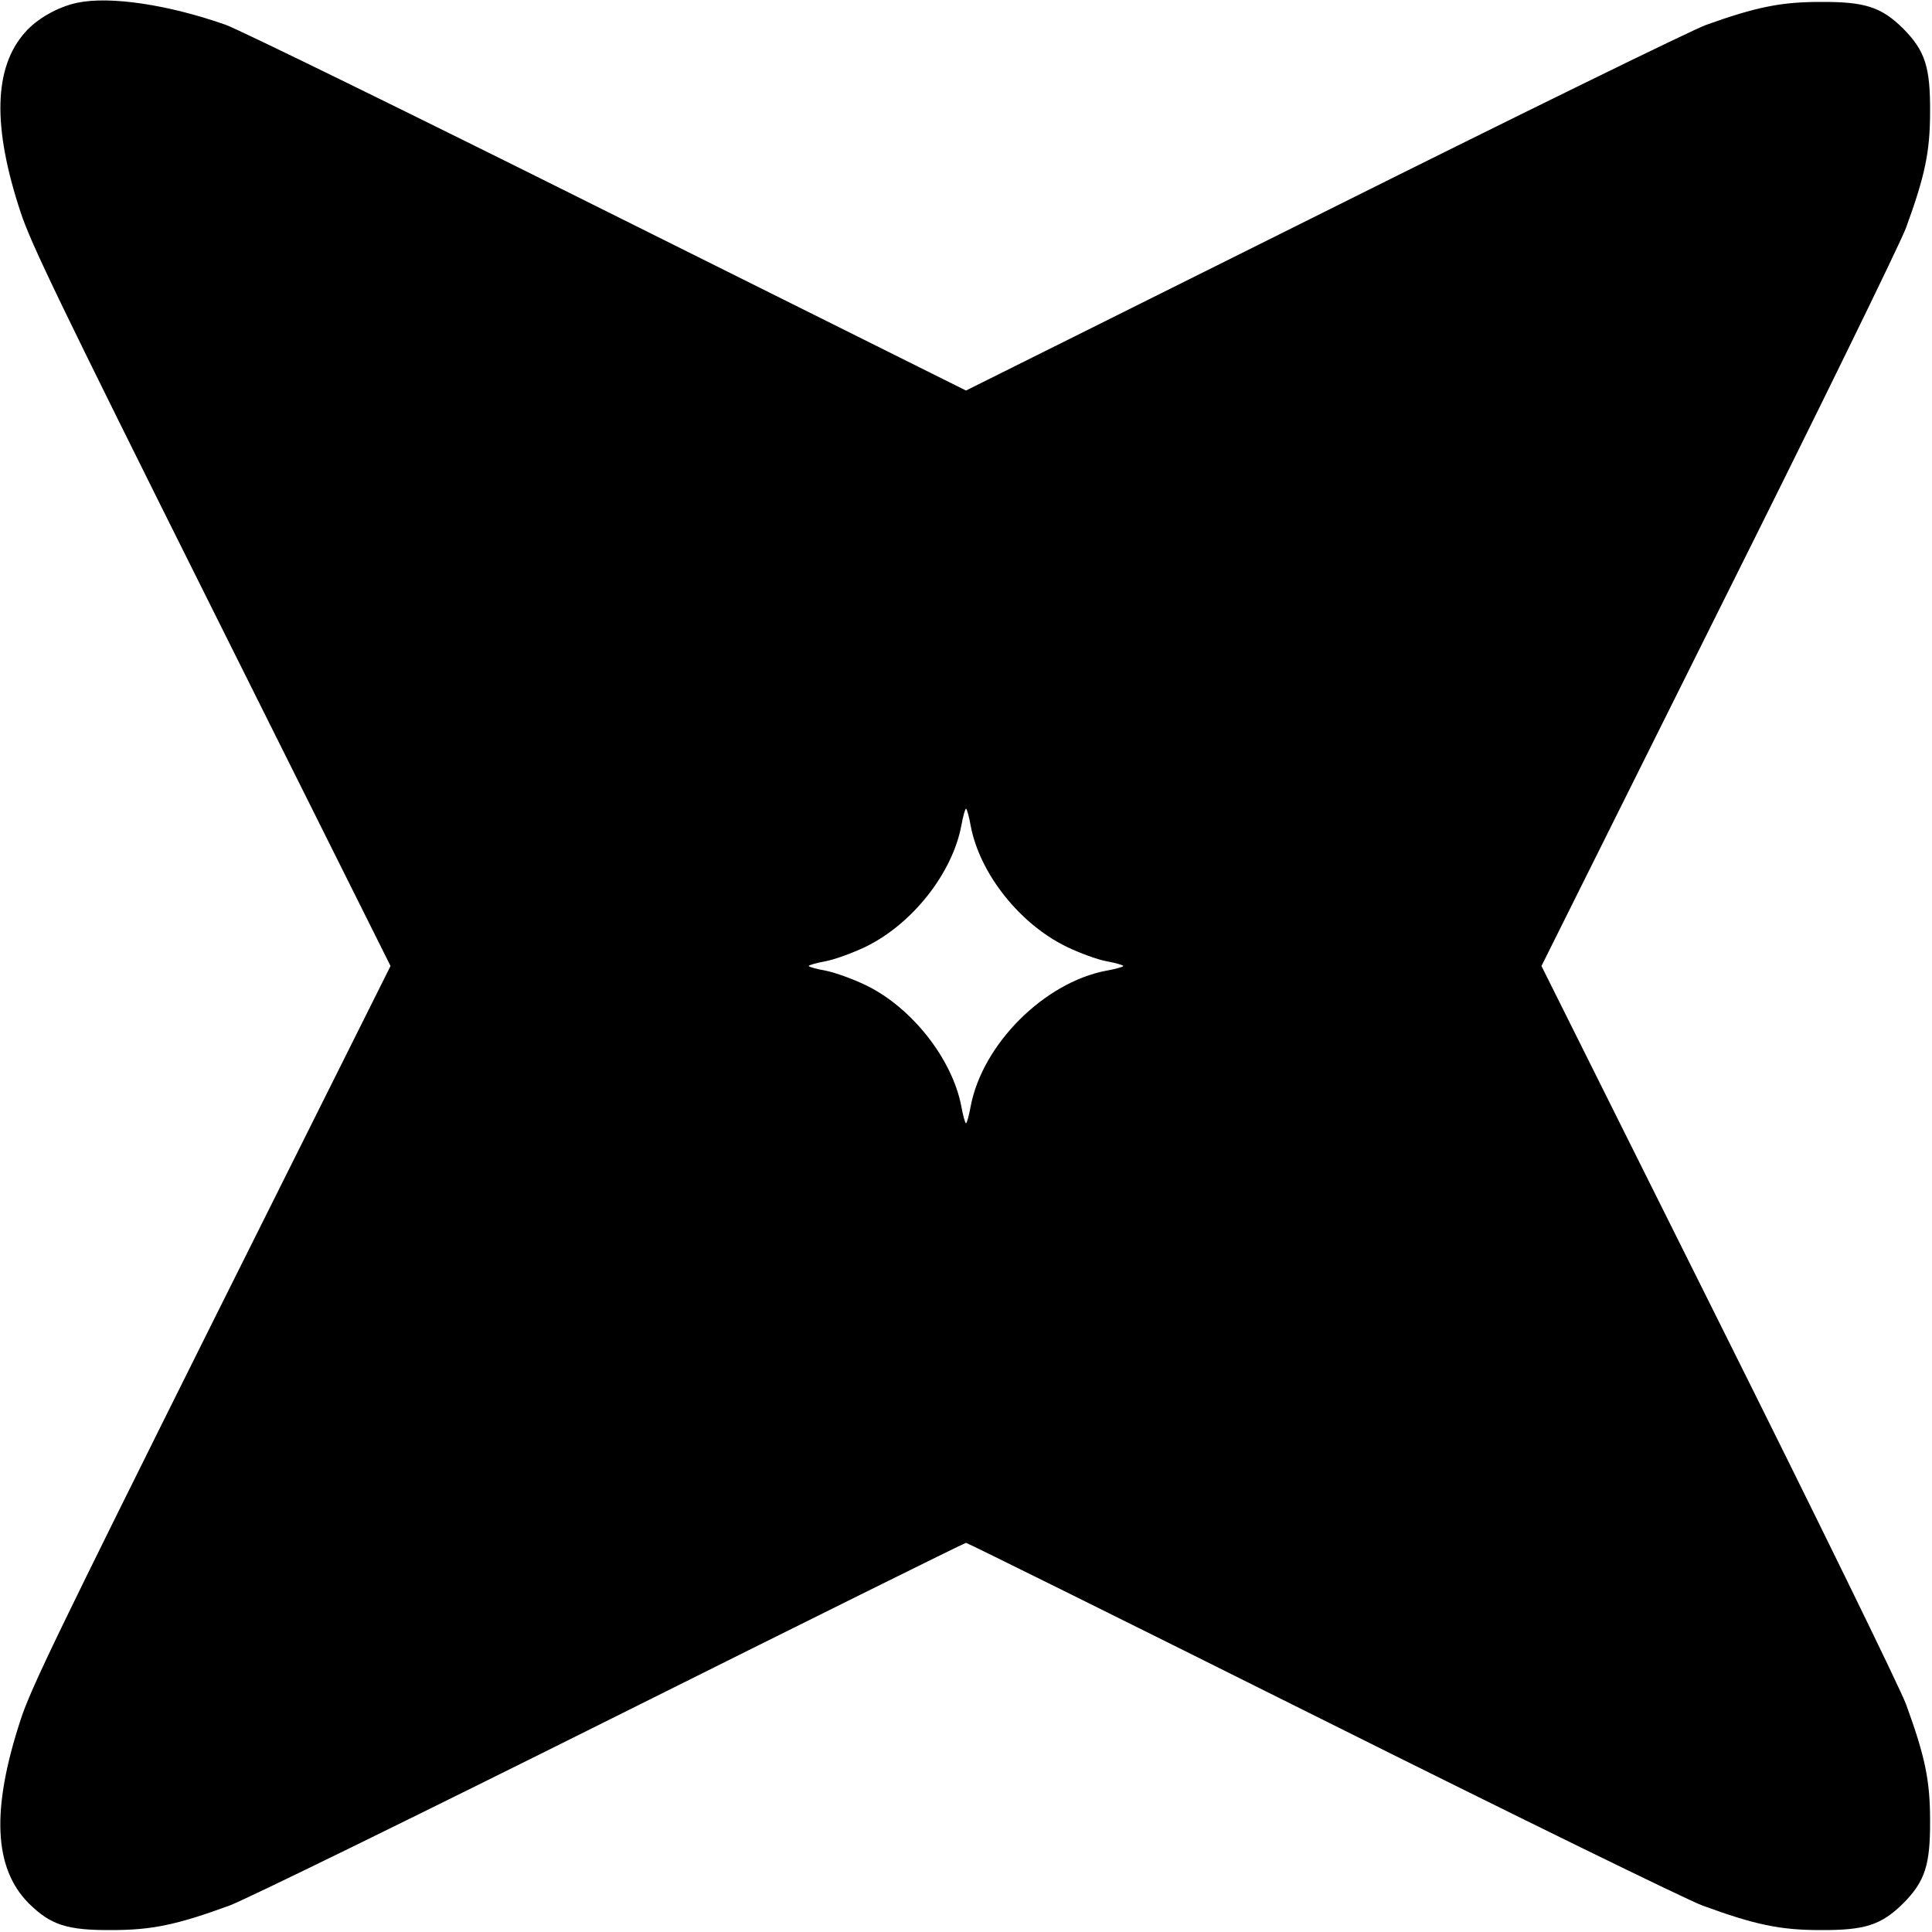
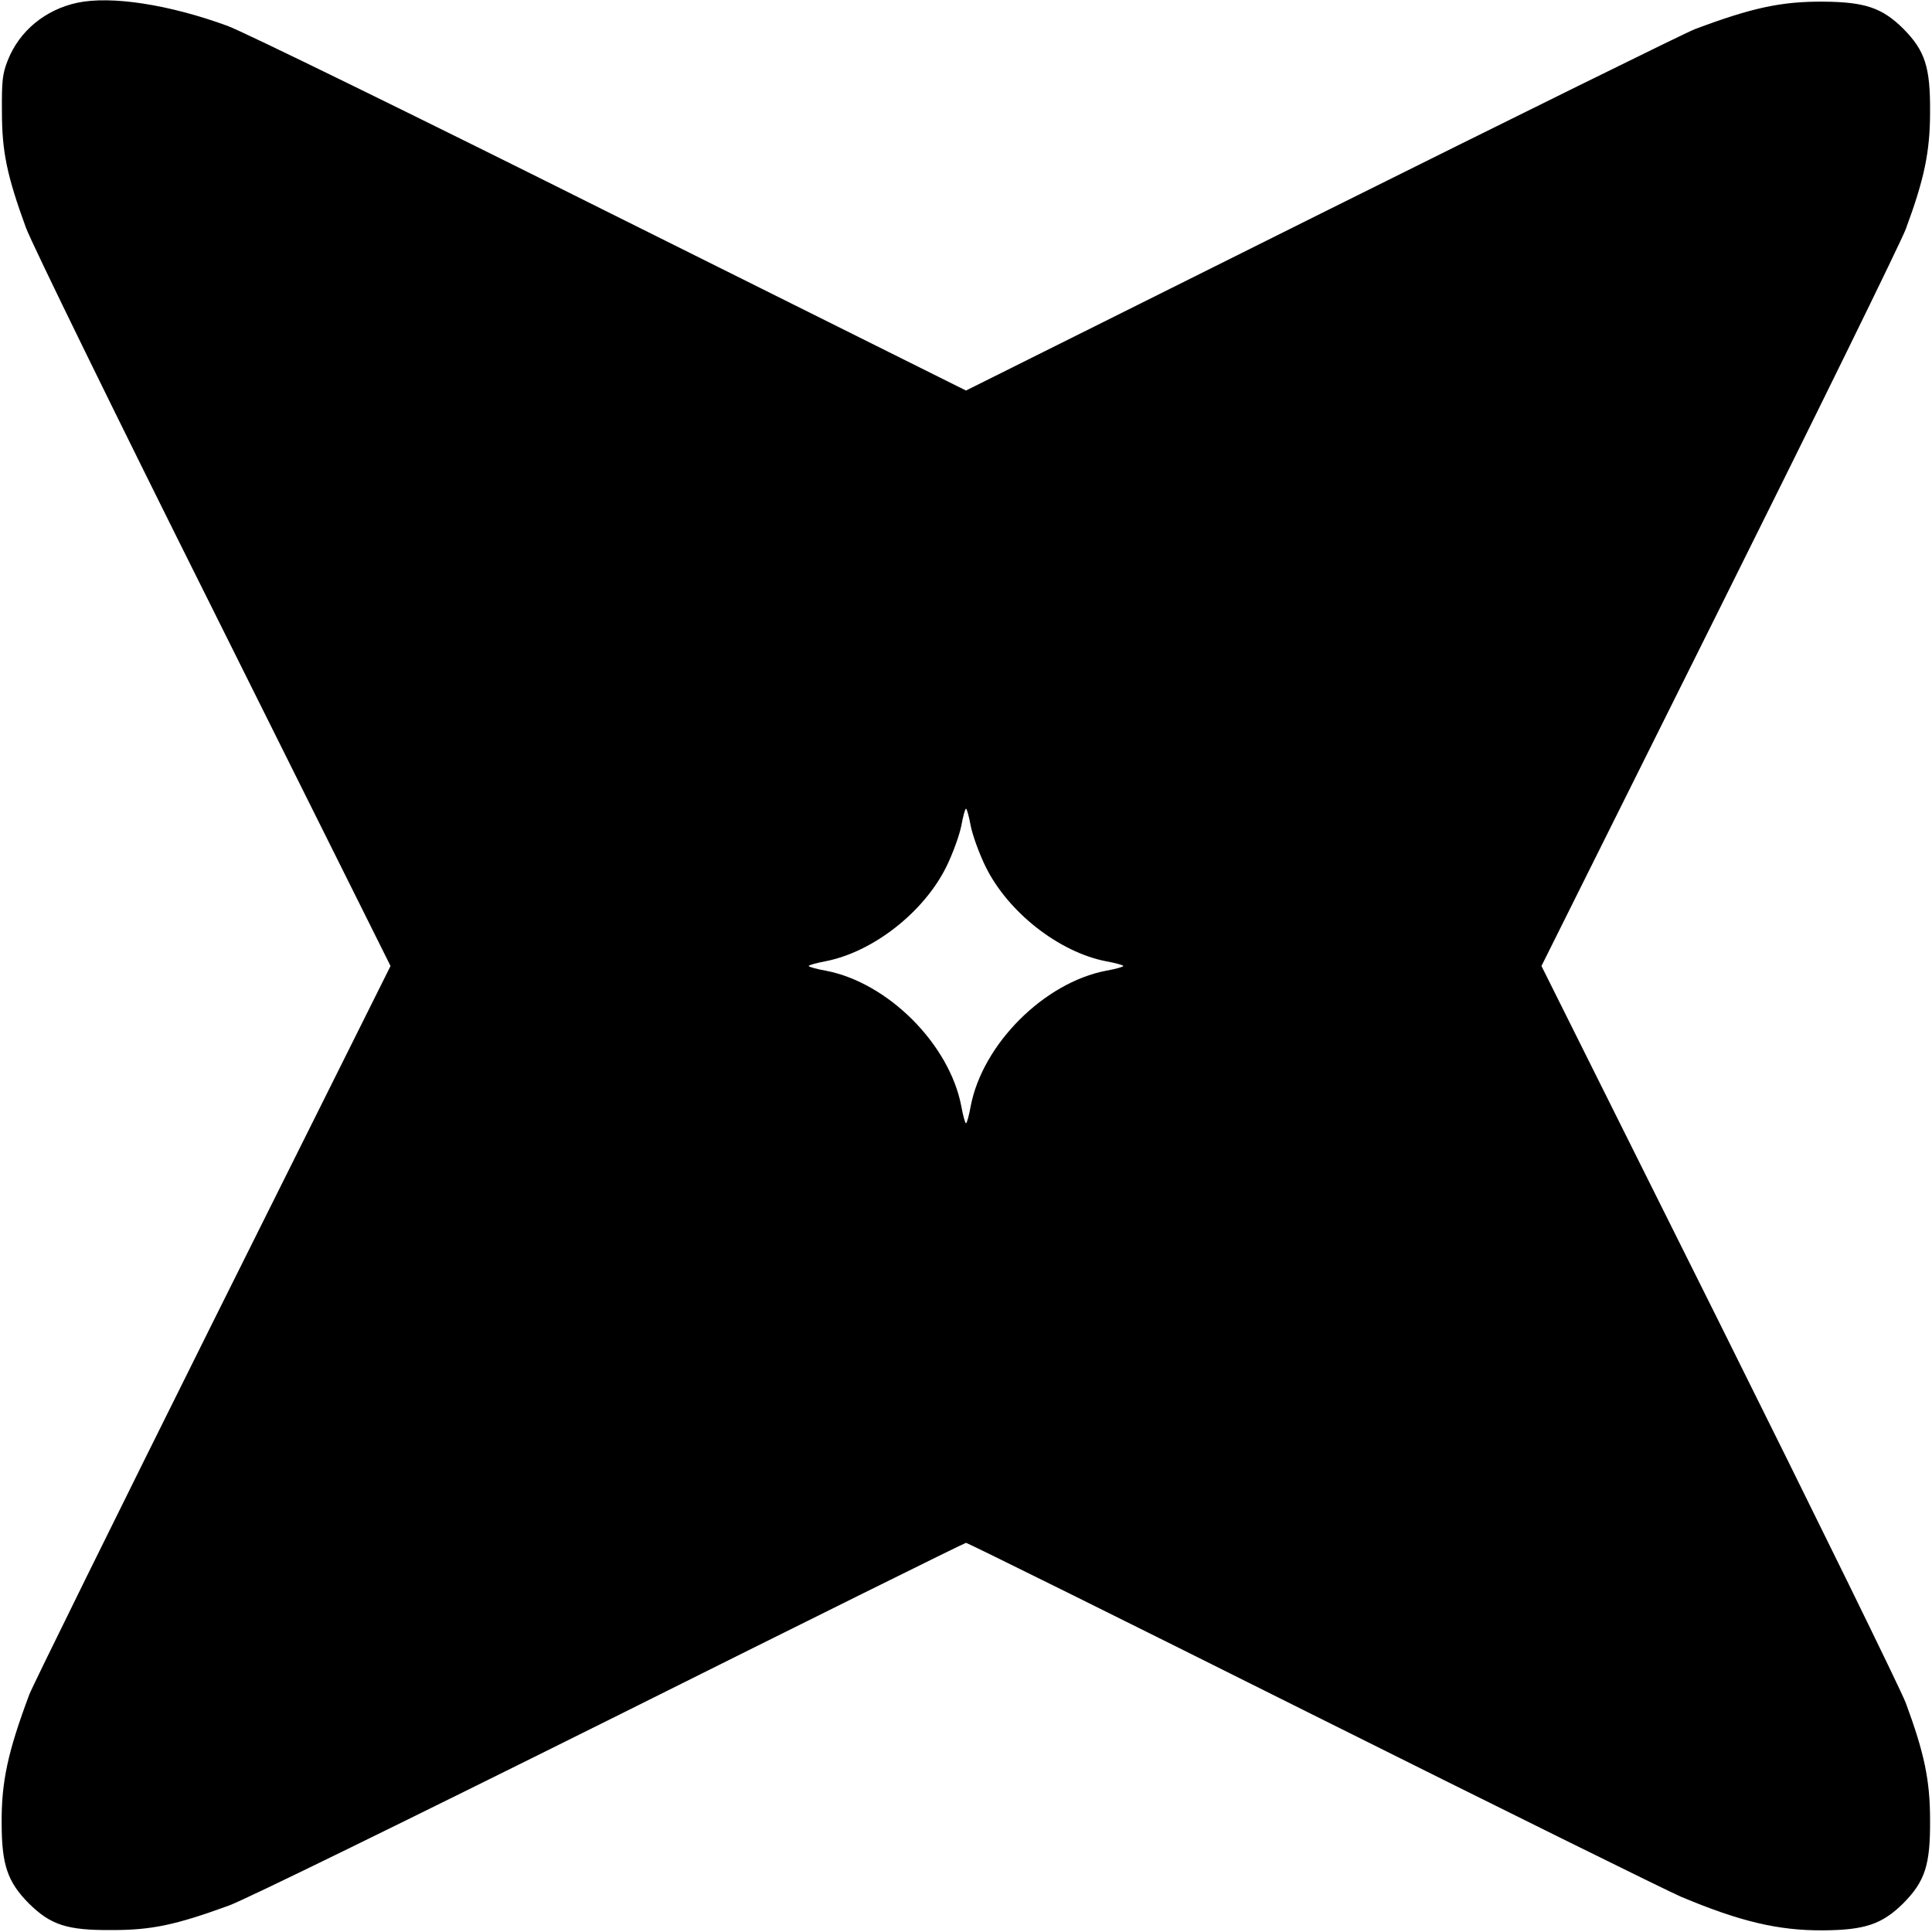
<svg xmlns="http://www.w3.org/2000/svg" version="1.0" width="700pt" height="700pt" viewBox="0 0 700 700" preserveAspectRatio="xMidYMid meet">
  <g transform="translate(0,700) scale(0.1,-0.1)" fill="#000000" stroke="none">
-     <path d="M280 6990 c-71 -15 -146 -58 -189 -107 -114 -128 -119 -342 -16 -653 38 -115 142 -330 692 -1432 l648 -1298 -648 -1297 c-555 -1114 -654 -1317 -692 -1433 -107 -326 -98 -538 29 -666 80 -79 139 -98 301 -97 145 0 236 19 427 89 57 21 678 325 1381 676 703 351 1282 638 1287 638 5 0 584 -287 1287 -638 703 -351 1324 -655 1381 -676 191 -70 282 -89 427 -89 162 -1 221 18 301 97 79 80 98 139 97 301 0 144 -18 231 -87 420 -20 55 -325 679 -679 1388 l-642 1287 642 1288 c354 708 659 1332 679 1387 69 189 87 276 87 420 1 162 -18 221 -97 301 -80 79 -139 98 -301 97 -141 0 -231 -18 -413 -83 -48 -17 -671 -322 -1384 -678 l-1298 -647 -1298 647 c-713 356 -1336 661 -1384 678 -207 73 -419 105 -538 80z m3237 -2982 c33 -174 178 -356 347 -438 47 -23 113 -47 146 -53 33 -6 60 -14 60 -17 0 -3 -28 -11 -62 -17 -225 -43 -448 -266 -491 -491 -6 -34 -14 -62 -17 -62 -3 0 -11 28 -17 62 -33 171 -178 356 -343 437 -47 23 -113 47 -148 54 -34 6 -62 14 -62 17 0 3 27 11 60 17 33 6 99 30 147 53 168 82 313 265 346 438 6 34 14 62 17 62 3 0 11 -28 17 -62z" />
+     <path d="M280 6990 c-116 -25 -210 -102 -252 -209 -19 -48 -22 -74 -21 -186 0 -144 18 -231 87 -420 20 -55 325 -679 679 -1387 l642 -1288 -642 -1287 c-353 -709 -653 -1317 -667 -1353 -77 -206 -101 -314 -100 -465 0 -151 21 -213 98 -291 80 -79 139 -98 301 -97 145 0 230 18 425 89 60 22 654 313 1383 676 703 351 1282 638 1287 638 6 0 571 -280 1257 -623 687 -343 1286 -639 1333 -659 214 -90 353 -123 515 -122 152 1 214 22 291 98 79 80 98 139 97 301 0 145 -21 244 -88 425 -20 52 -325 674 -678 1383 l-642 1287 642 1288 c353 708 658 1330 678 1382 67 181 88 280 88 425 1 162 -18 221 -97 301 -77 76 -139 97 -291 98 -150 1 -258 -22 -465 -100 -36 -14 -644 -314 -1353 -667 l-1287 -642 -1288 642 c-708 354 -1332 659 -1387 679 -213 78 -422 110 -545 84z m3237 -2982 c7 -35 31 -101 54 -148 81 -165 266 -310 437 -343 34 -6 62 -14 62 -17 0 -3 -28 -11 -62 -17 -225 -43 -448 -266 -491 -491 -6 -34 -14 -62 -17 -62 -3 0 -11 28 -17 62 -43 225 -266 448 -491 491 -34 6 -62 14 -62 17 0 3 27 11 60 17 172 33 357 177 439 343 23 47 47 113 54 148 6 34 14 62 17 62 3 0 11 -28 17 -62z" />
  </g>
</svg>
